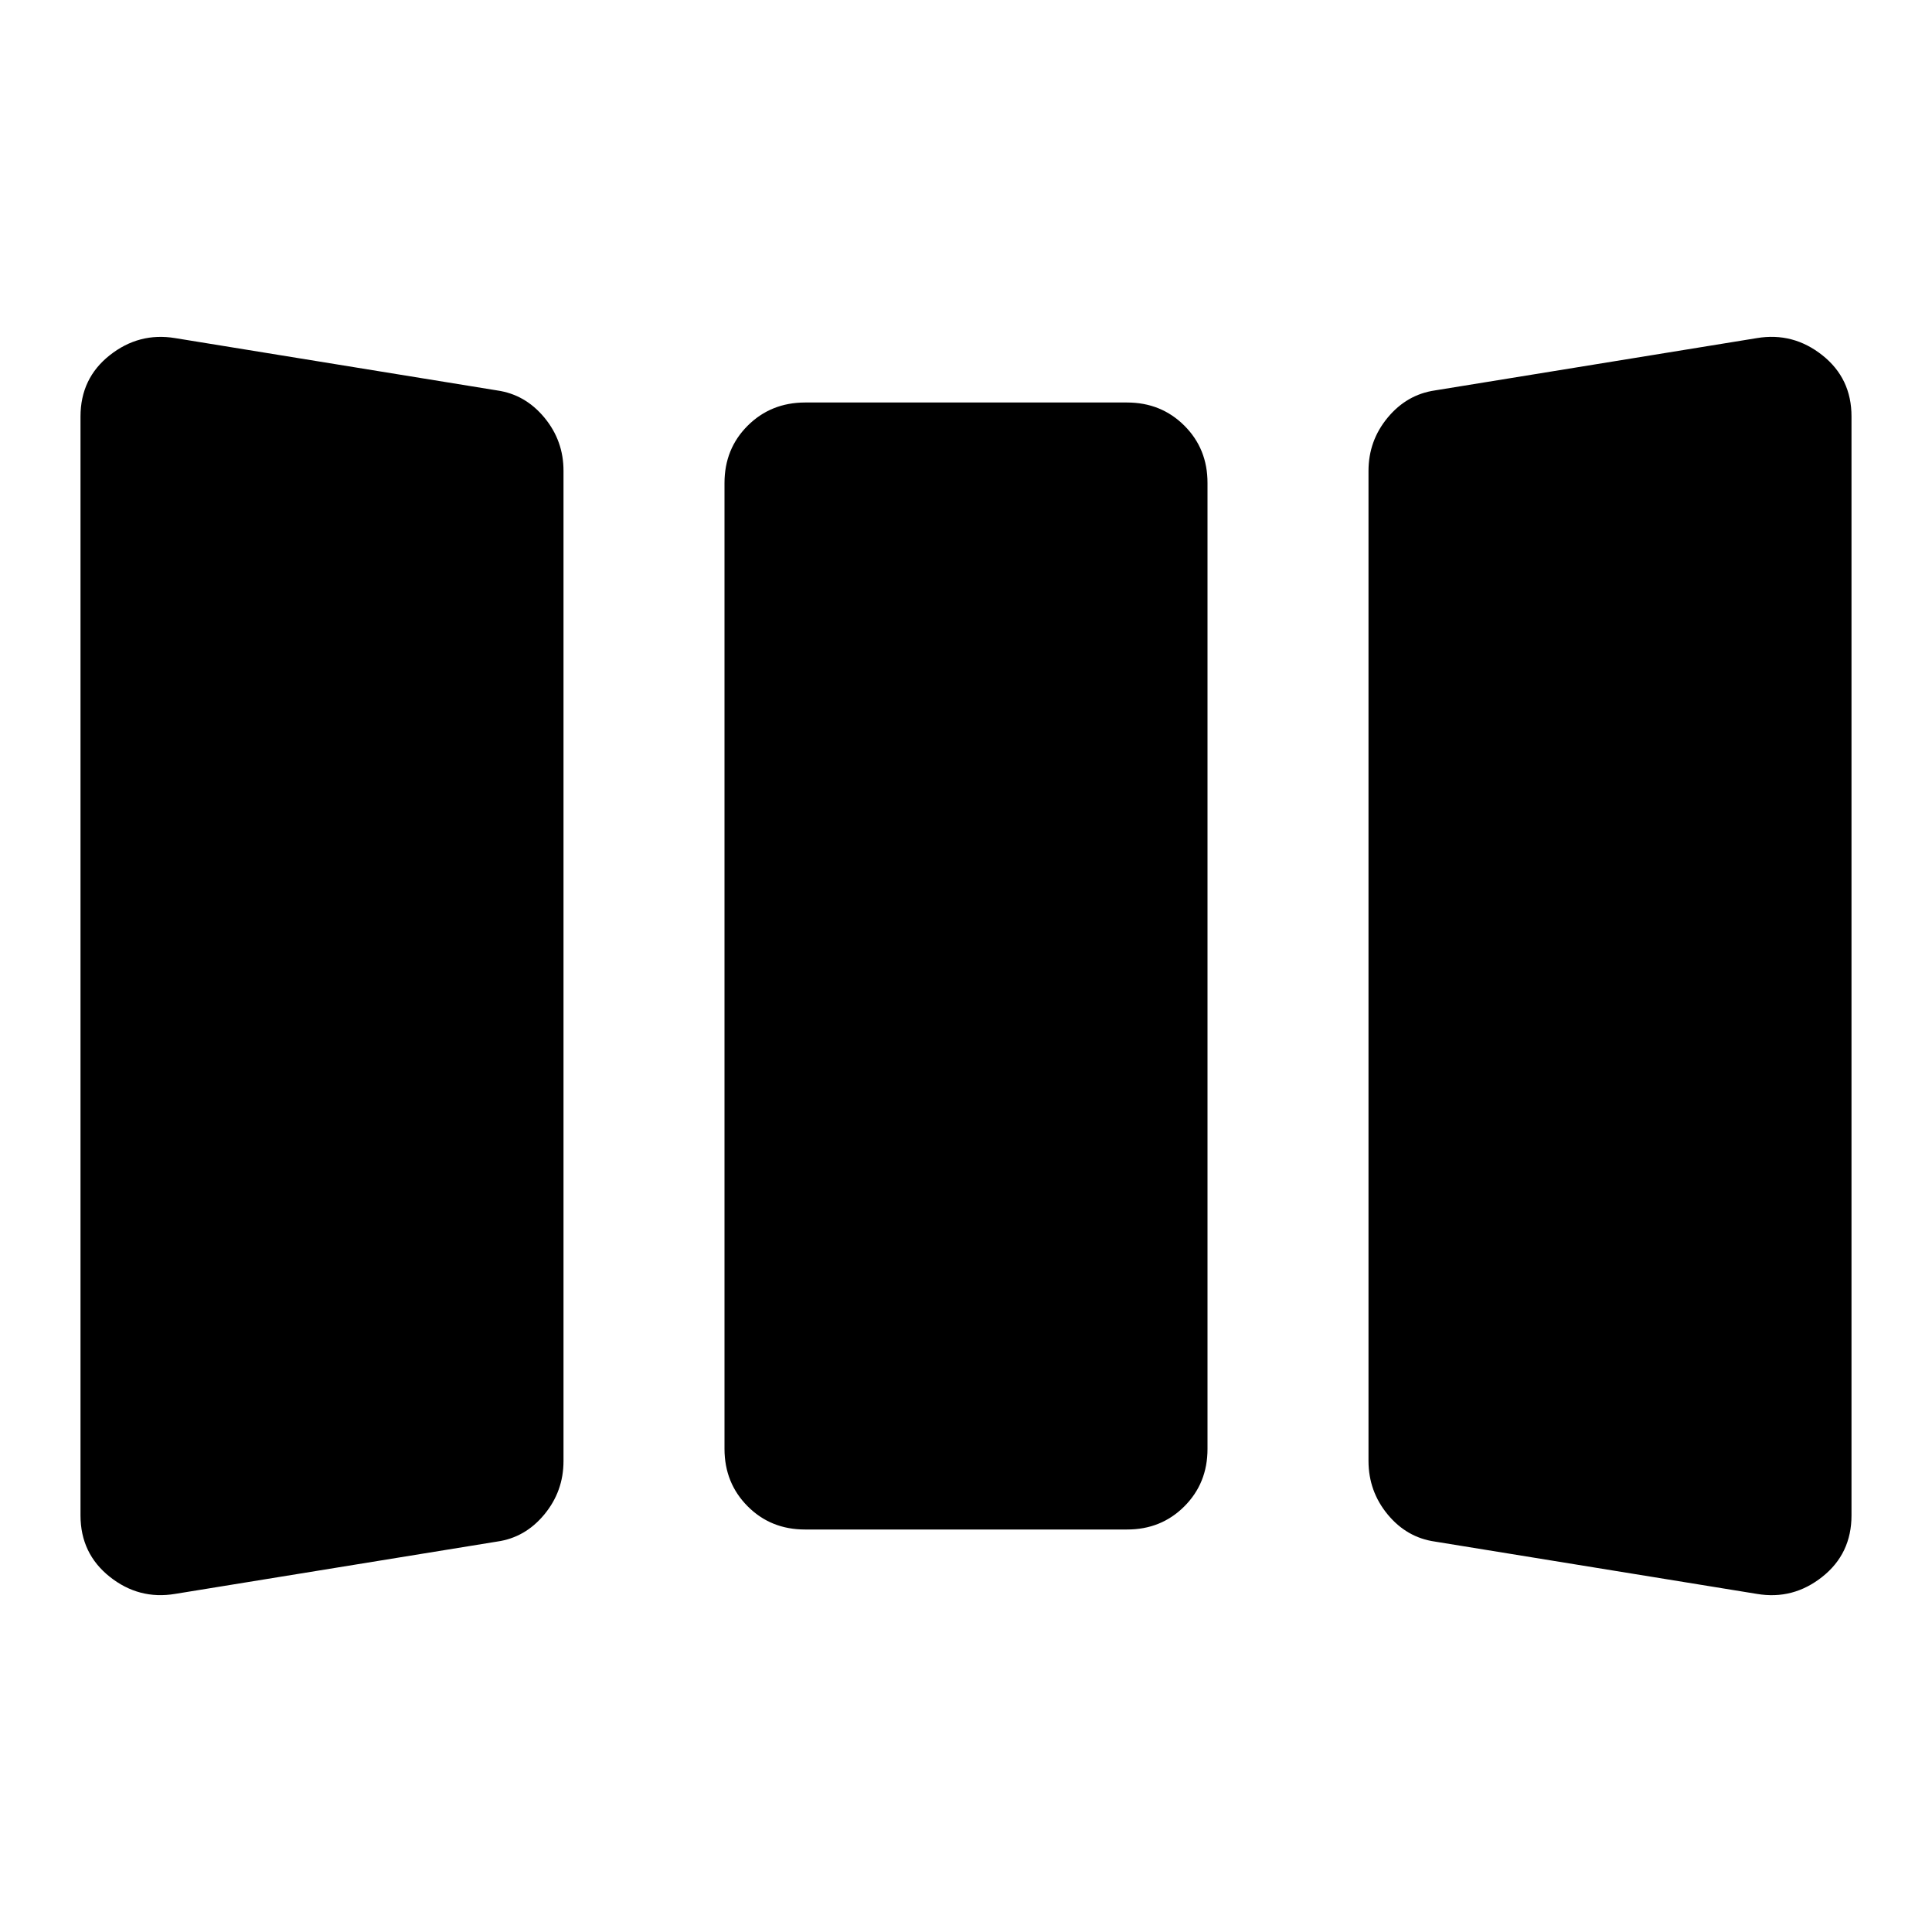
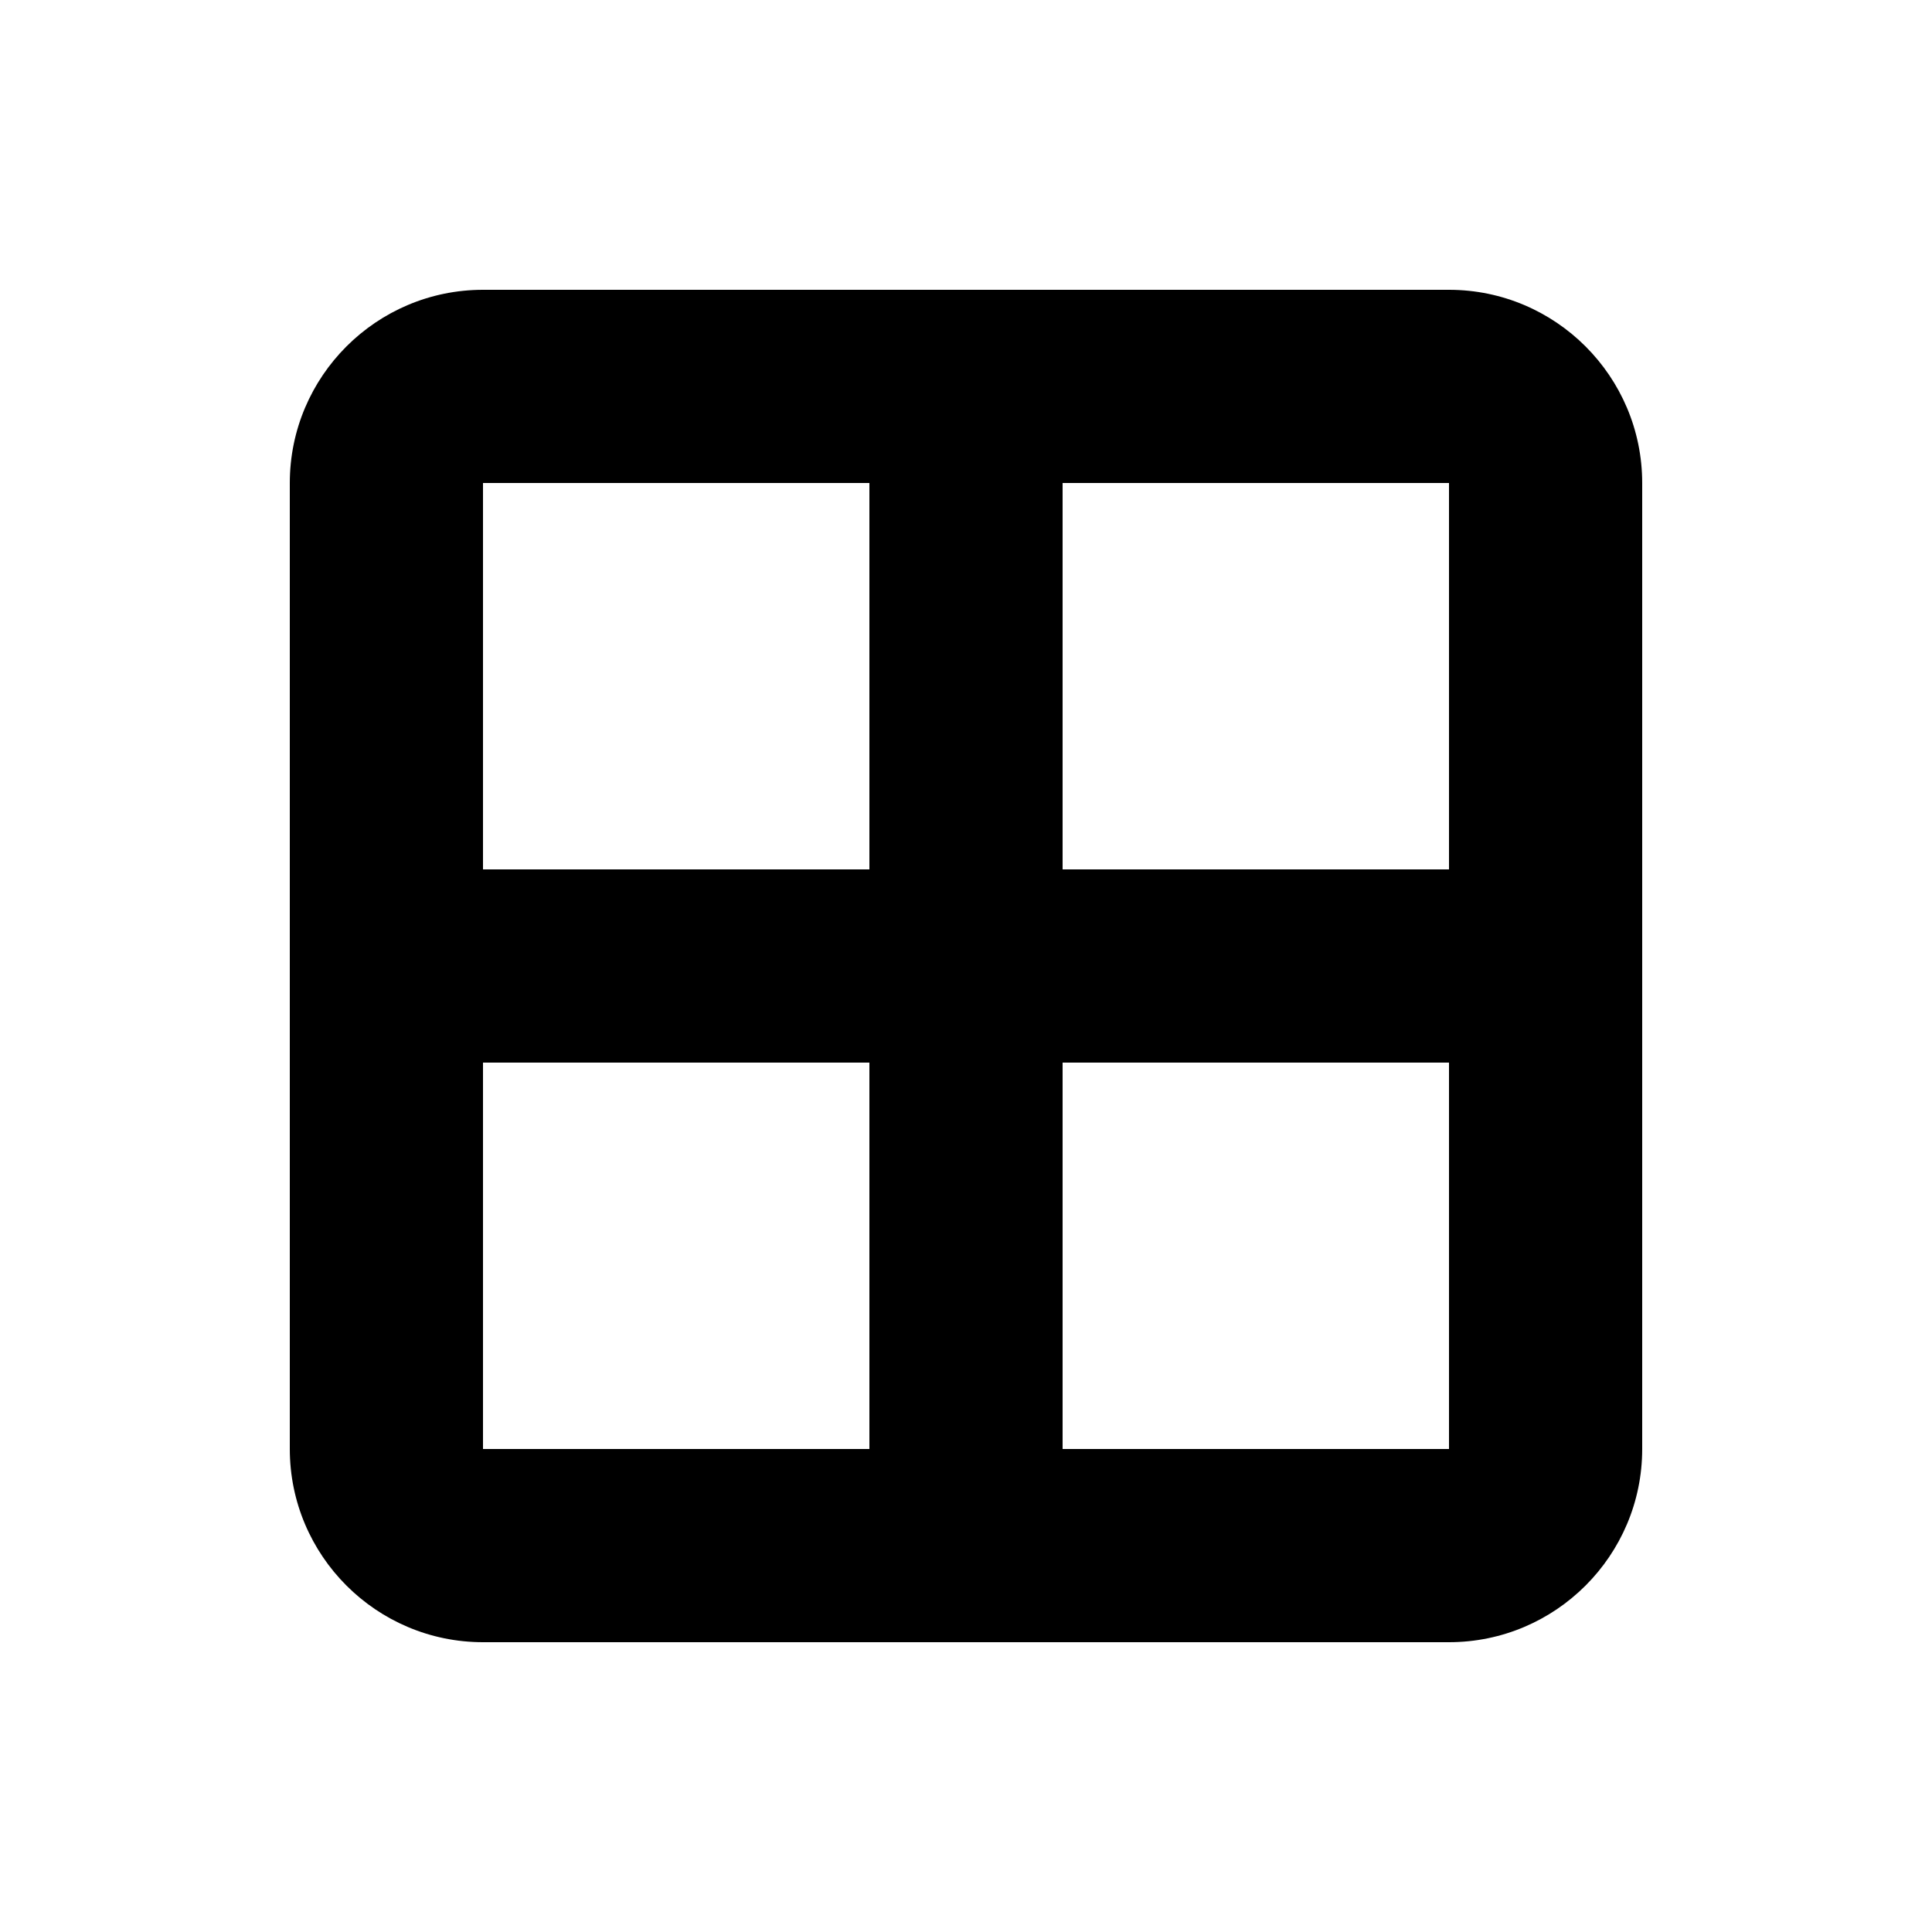
- <svg xmlns="http://www.w3.org/2000/svg" width="24" height="24" viewBox="0 0 24 24">
-   <rect width="24" height="24" fill="none" />
-   <path fill="currentColor" d="M2.175 19.8q-.45.075-.812-.213T1 18.826V5.175q0-.475.363-.762t.812-.213l4 .65q.35.05.588.338T7 5.85v12.3q0 .375-.238.663t-.587.337zM10 19q-.425 0-.712-.288T9 18V6q0-.425.288-.712T10 5h4q.425 0 .713.288T15 6v12q0 .425-.288.713T14 19zm7.825.15q-.35-.05-.587-.337T17 18.15V5.85q0-.375.238-.662t.587-.338l4-.65q.45-.075.813.213t.362.762v13.65q0 .475-.363.763t-.812.212z" />
+ <svg xmlns="http://www.w3.org/2000/svg" viewBox="0 0 640 640">
+   <path fill="currentColor" d="M480 160L352 160L352 288L480 288L480 160zM544 288L544 480C544 515.3 515.3 544 480 544L160 544C124.7 544 96 515.3 96 480L96 160C96 124.7 124.7 96 160 96L480 96C515.3 96 544 124.7 544 160L544 288zM160 352L160 480L288 480L288 352L160 352zM288 288L288 160L160 160L160 288L288 288zM352 352L352 480L480 480L480 352L352 352z" />
</svg>
